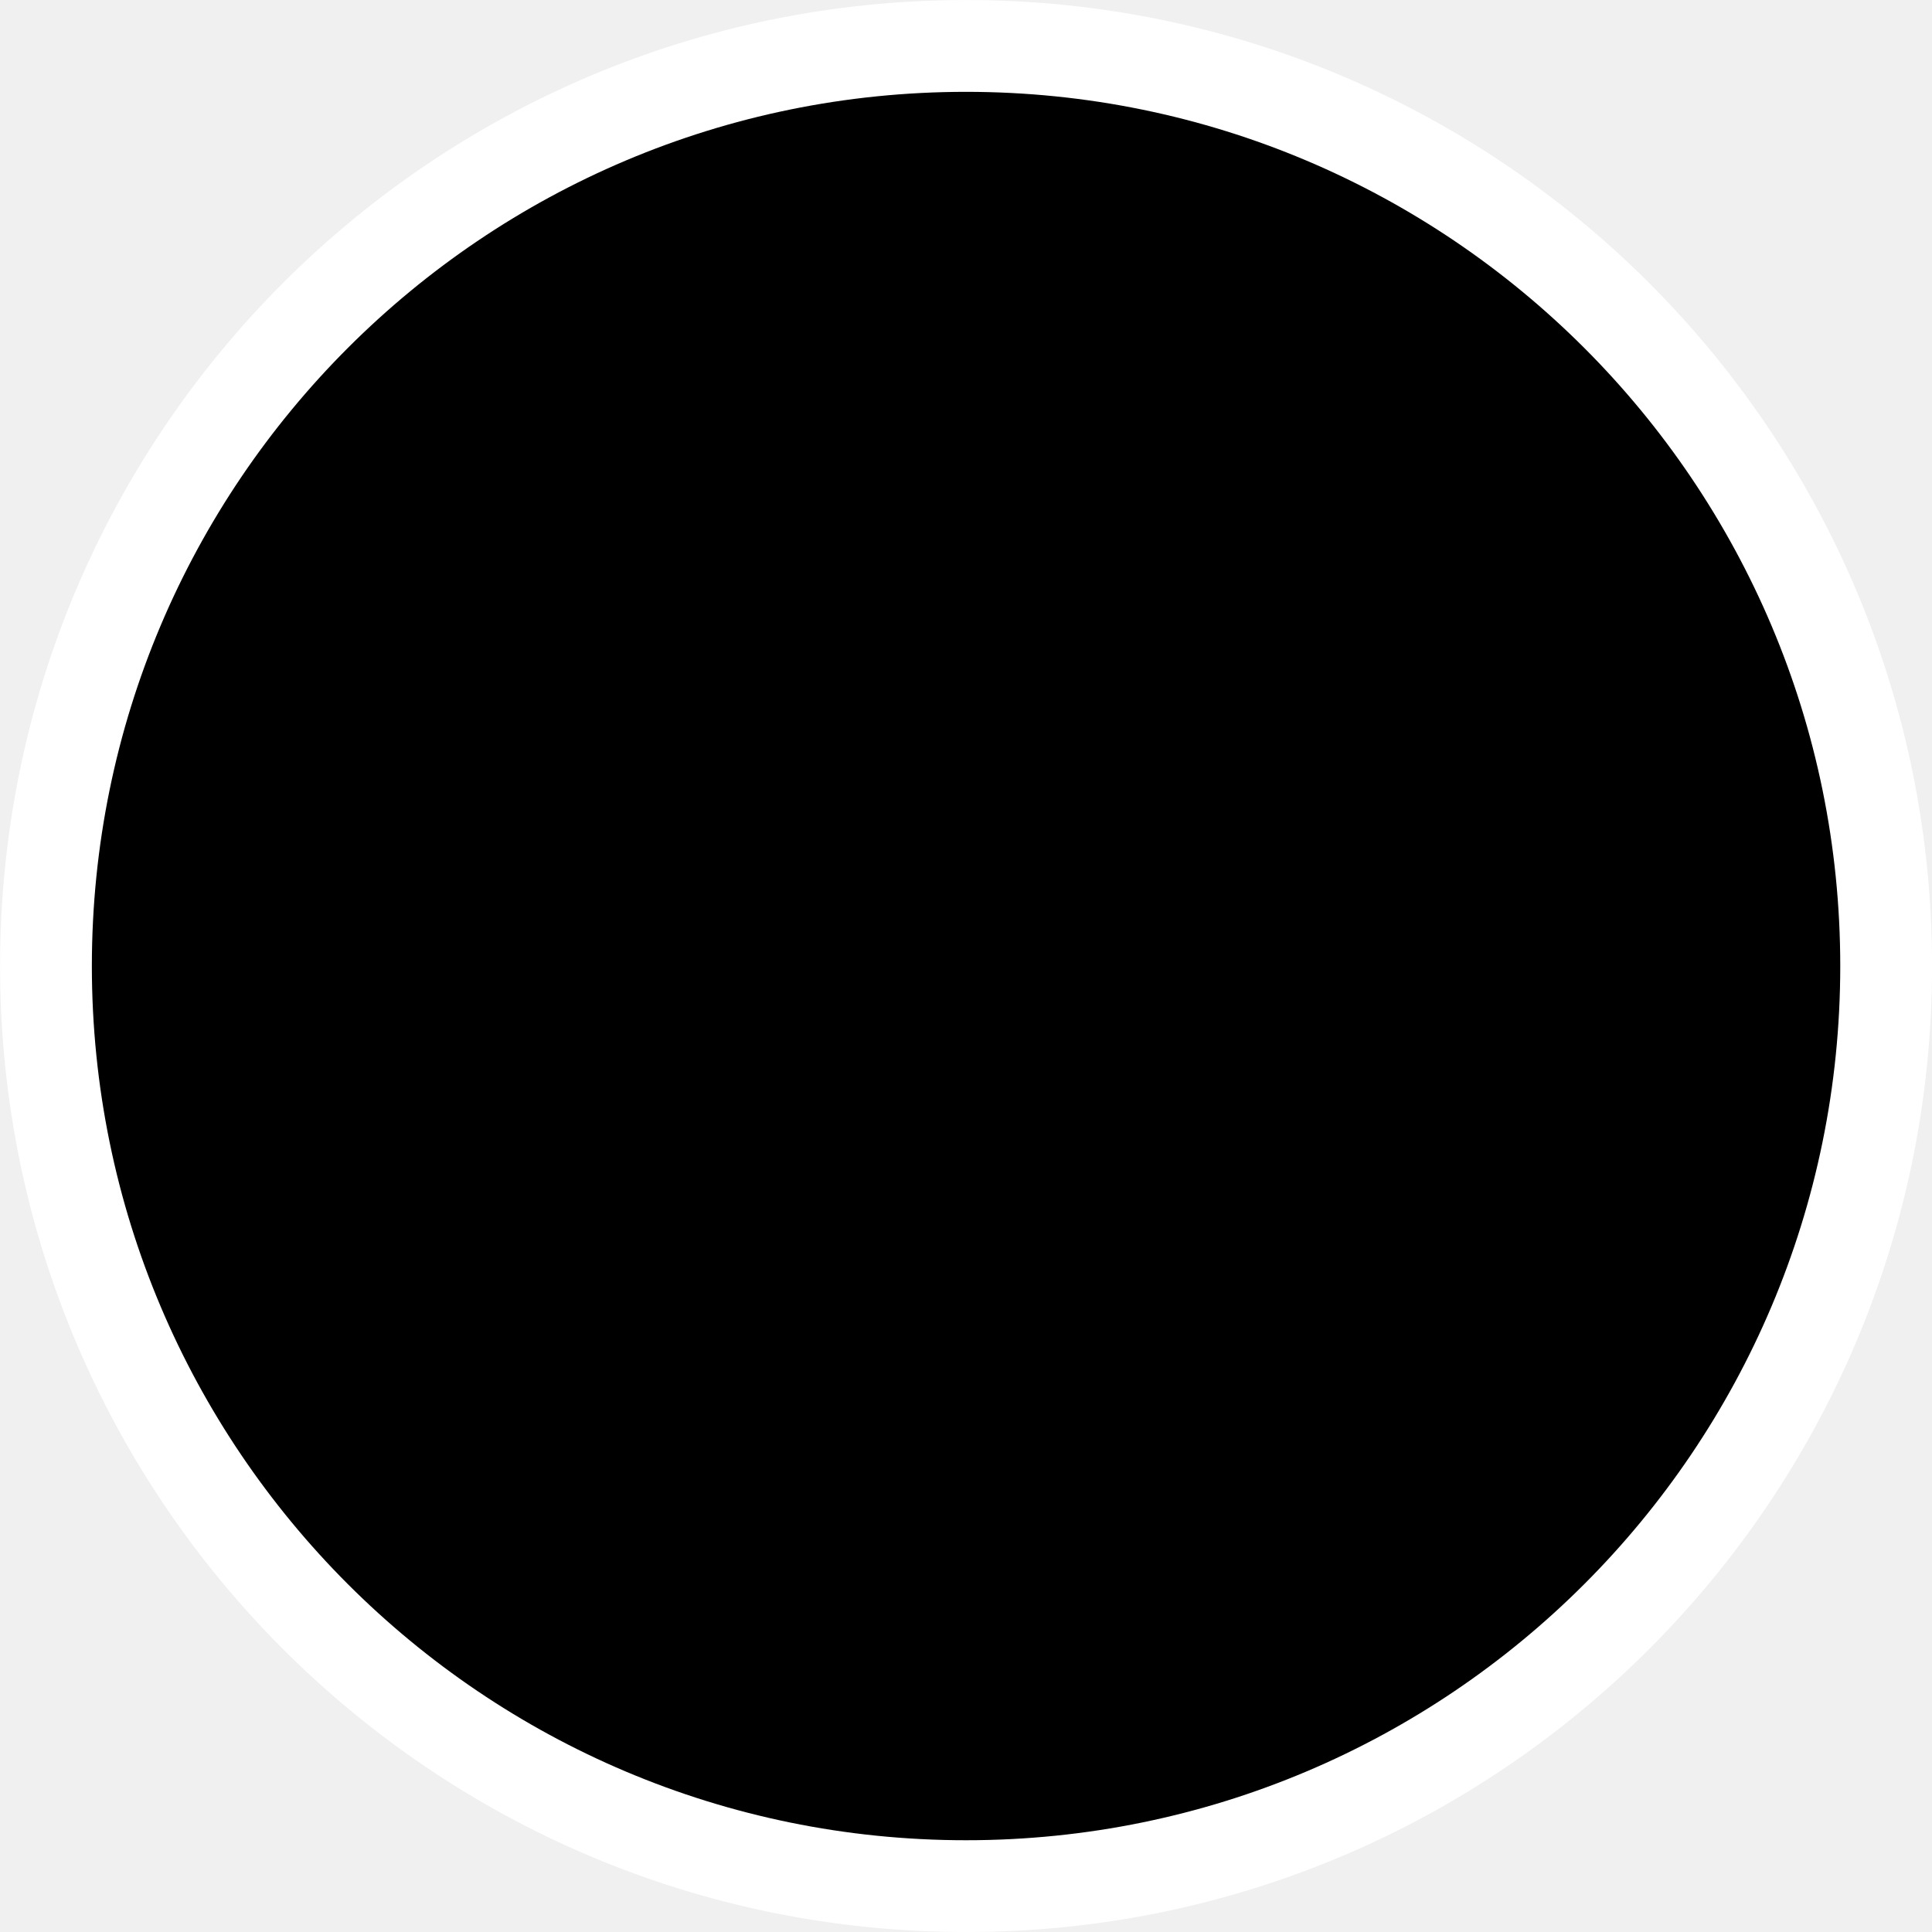
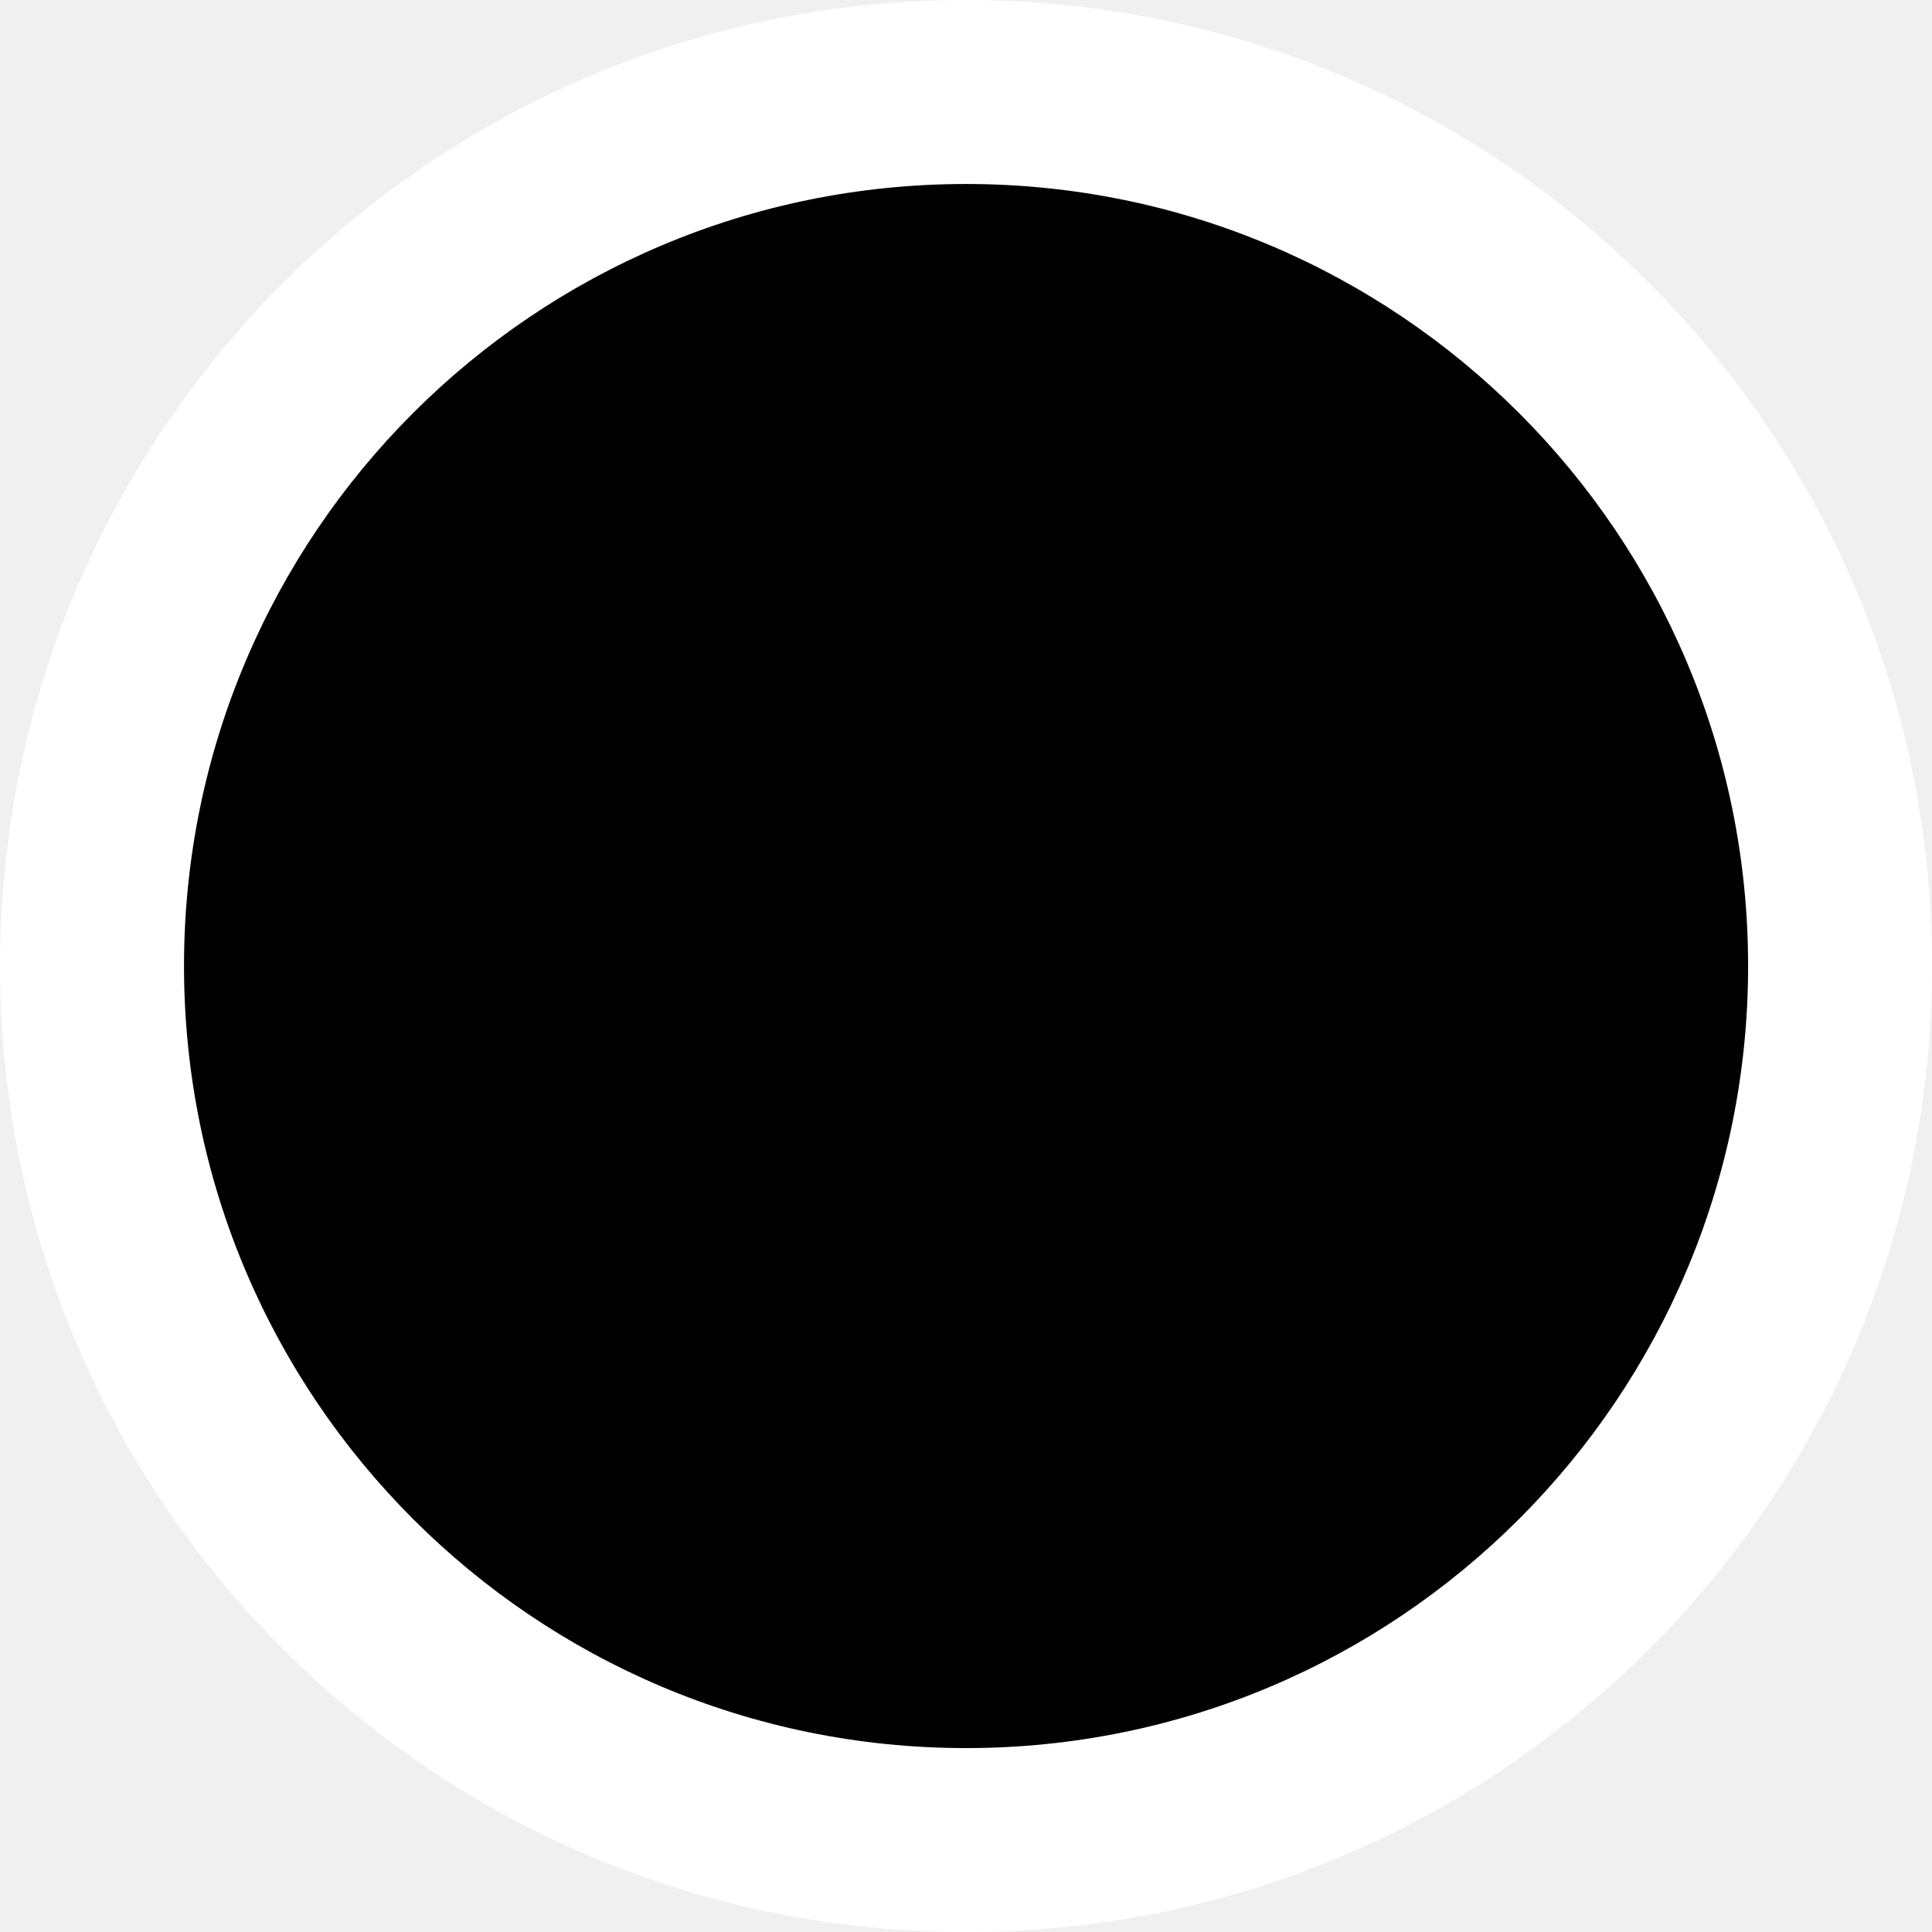
<svg xmlns="http://www.w3.org/2000/svg" width="21" height="21" viewBox="0 0 5.556 5.556" id="svg4290" version="1.1">
  <defs id="defs4292" />
  <g id="layer1" transform="translate(2.778167,-294.2219)">
    <ellipse transform="scale(-1)" ry="2.778" rx="2.778" cy="-297" cx="0" id="ellipse5823" style="color:#000000;clip-rule:nonzero;display:inline;overflow:visible;visibility:visible;opacity:1;isolation:auto;mix-blend-mode:normal;color-interpolation:sRGB;color-interpolation-filters:linearRGB;solid-color:#000000;solid-opacity:1;fill:#ffffff;fill-opacity:1;fill-rule:nonzero;stroke:none;stroke-width:0.556;stroke-linecap:round;stroke-linejoin:round;stroke-miterlimit:4;stroke-dasharray:none;stroke-dashoffset:0;stroke-opacity:1;marker:none;color-rendering:auto;image-rendering:auto;shape-rendering:auto;text-rendering:auto;enable-background:accumulate" />
-     <ellipse style="color:#000000;clip-rule:nonzero;display:inline;overflow:visible;visibility:visible;opacity:1;isolation:auto;mix-blend-mode:normal;color-interpolation:sRGB;color-interpolation-filters:linearRGB;solid-color:#000000;solid-opacity:1;fill:#000000;fill-opacity:1;fill-rule:nonzero;stroke:none;stroke-width:0.503;stroke-linecap:round;stroke-linejoin:round;stroke-miterlimit:4;stroke-dasharray:none;stroke-dashoffset:0;stroke-opacity:1;marker:none;color-rendering:auto;image-rendering:auto;shape-rendering:auto;text-rendering:auto;enable-background:accumulate" id="ellipse11031" cx="0" cy="-297" rx="2.514" ry="2.514" transform="scale(-1)" />
+     <ellipse style="color:#000000;clip-rule:nonzero;display:inline;overflow:visible;visibility:visible;opacity:1;isolation:auto;mix-blend-mode:normal;color-interpolation:sRGB;color-interpolation-filters:linearRGB;solid-color:#000000;solid-opacity:1;fill:#000000;fill-opacity:1;fill-rule:nonzero;stroke:none;stroke-width:0.45;stroke-linecap:round;stroke-linejoin:round;stroke-miterlimit:4;stroke-dasharray:none;stroke-dashoffset:0;stroke-opacity:1;marker:none;color-rendering:auto;image-rendering:auto;shape-rendering:auto;text-rendering:auto;enable-background:accumulate" id="ellipse11031" cx="0" cy="-297" rx="2.249" ry="2.249" transform="scale(-1)" />
  </g>
</svg>
